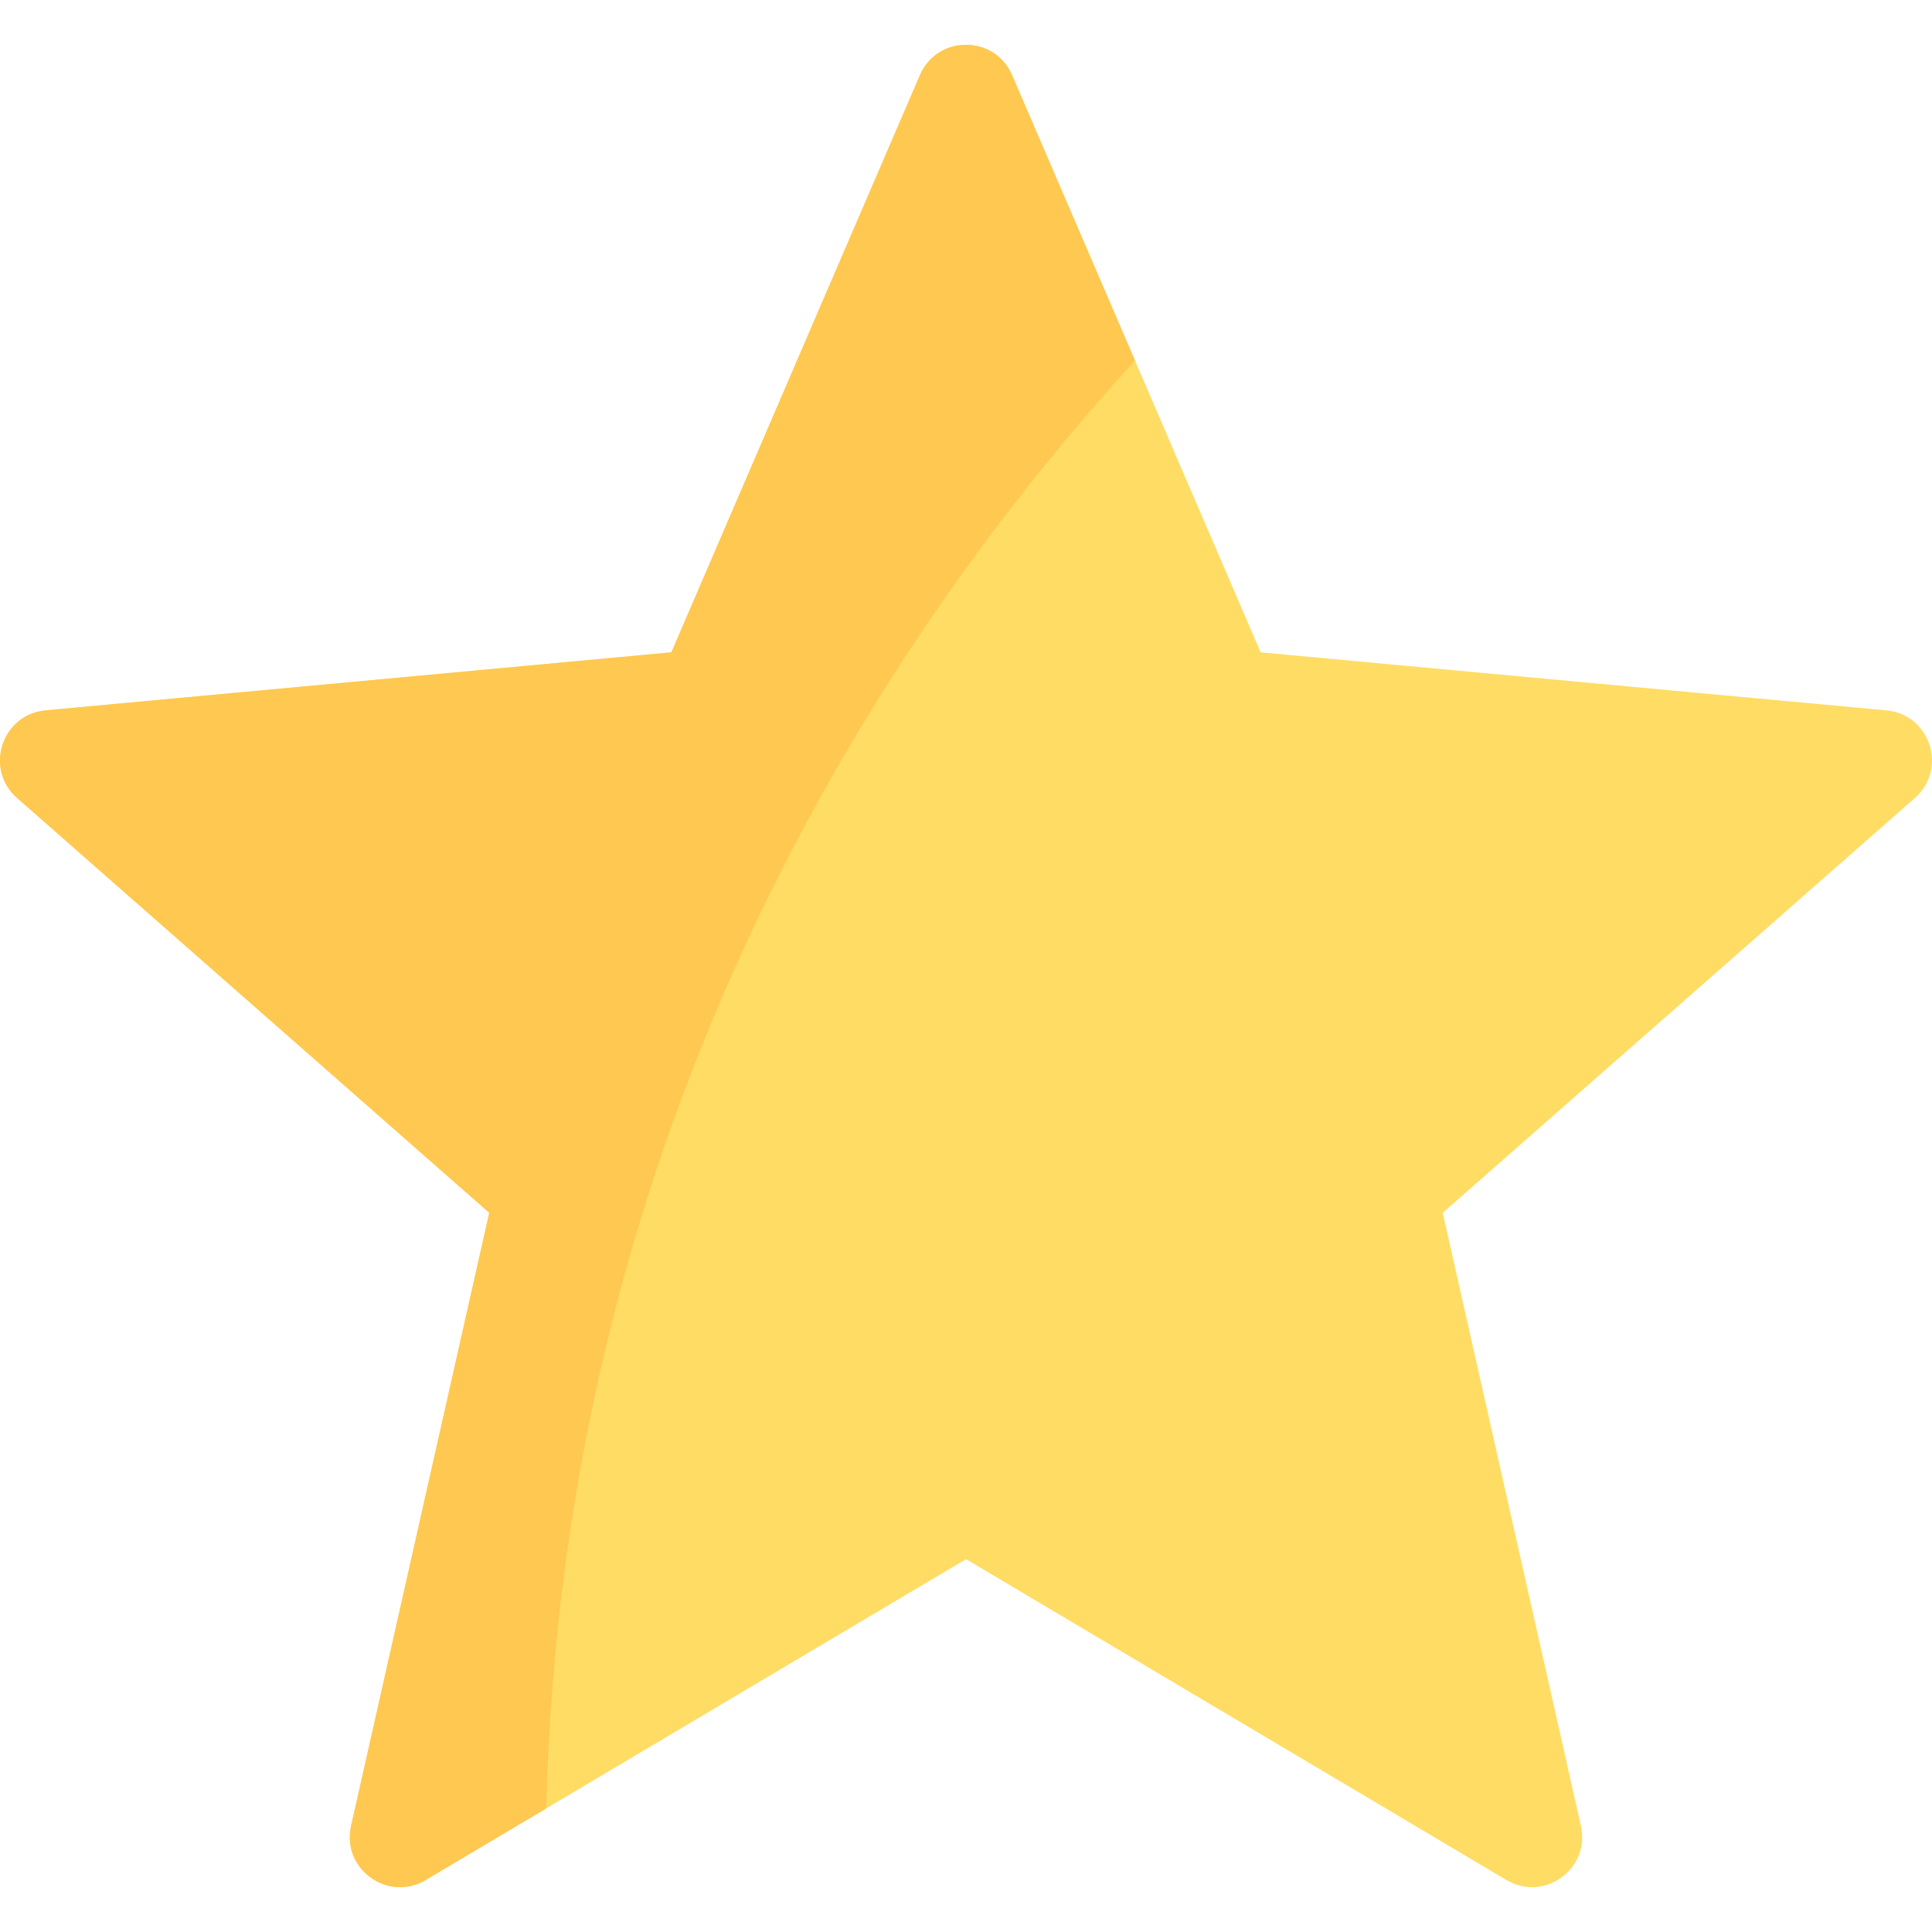
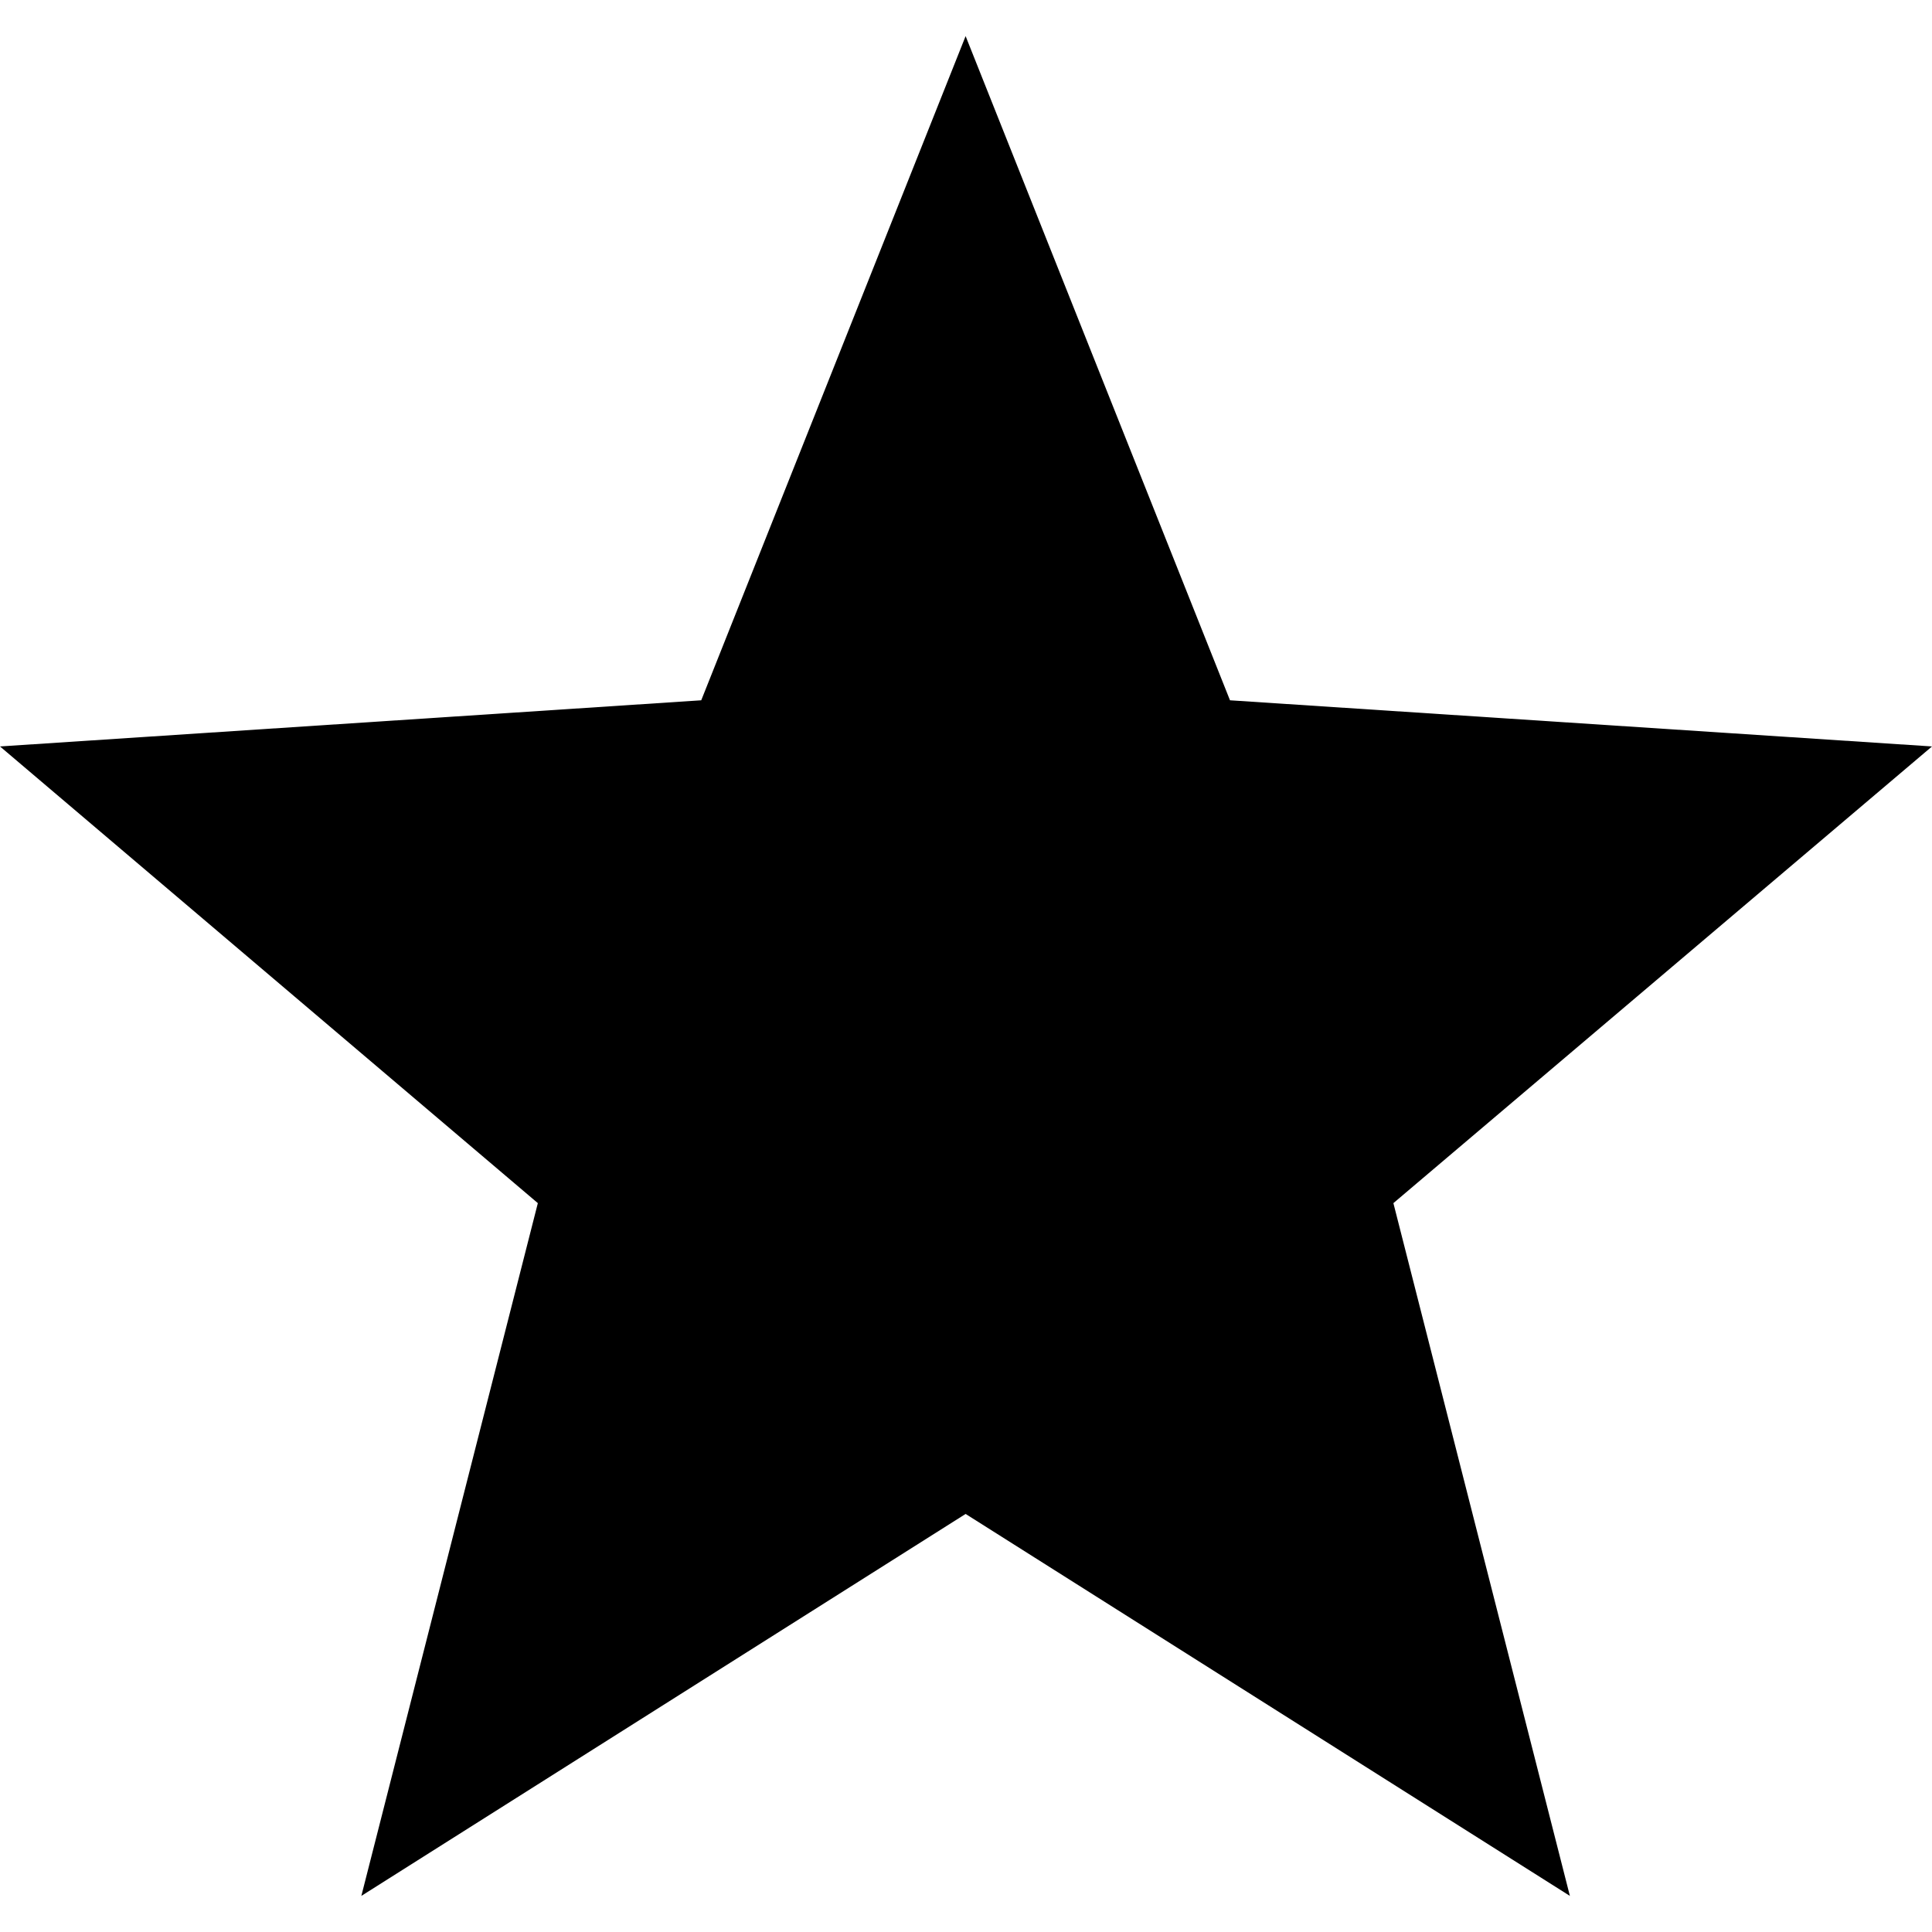
- <svg xmlns="http://www.w3.org/2000/svg" version="1.1" id="Capa_1" x="0px" y="0px" viewBox="0 0 512.001 512.001" style="enable-background:new 0 0 512.001 512.001;" xml:space="preserve">
-   <path style="fill:#FFDC64;" d="M499.92,188.26l-165.839-15.381L268.205,19.91c-4.612-10.711-19.799-10.711-24.411,0l-65.875,152.97  L12.08,188.26c-11.612,1.077-16.305,15.52-7.544,23.216l125.126,109.922L93.044,483.874c-2.564,11.376,9.722,20.302,19.749,14.348  L256,413.188l143.207,85.034c10.027,5.954,22.314-2.972,19.75-14.348l-36.619-162.476l125.126-109.922  C516.225,203.78,511.532,189.337,499.92,188.26z" />
-   <path style="fill:#FFC850;" d="M268.205,19.91c-4.612-10.711-19.799-10.711-24.411,0l-65.875,152.97L12.08,188.26  c-11.612,1.077-16.305,15.52-7.544,23.216l125.126,109.922L93.044,483.874c-2.564,11.376,9.722,20.302,19.749,14.348l31.963-18.979  c4.424-182.101,89.034-310.338,156.022-383.697L268.205,19.91z" />
+ <svg xmlns="http://www.w3.org/2000/svg" version="1.1" id="Capa_1" x="0px" y="0px" viewBox="0 0 512 512" style="enable-background:new 0 0 512 512;" xml:space="preserve">
+   <g>
+     <g>
+       <polygon points="512,197.816 325.961,185.585 255.898,9.569 185.835,185.585 0,197.816 142.534,318.842 95.762,502.431     255.898,401.21 416.035,502.431 369.263,318.842   " />
+     </g>
+   </g>
  <g>
</g>
  <g>
</g>
  <g>
</g>
  <g>
</g>
  <g>
</g>
  <g>
</g>
  <g>
</g>
  <g>
</g>
  <g>
</g>
  <g>
</g>
  <g>
</g>
  <g>
</g>
  <g>
</g>
  <g>
</g>
  <g>
</g>
</svg>
